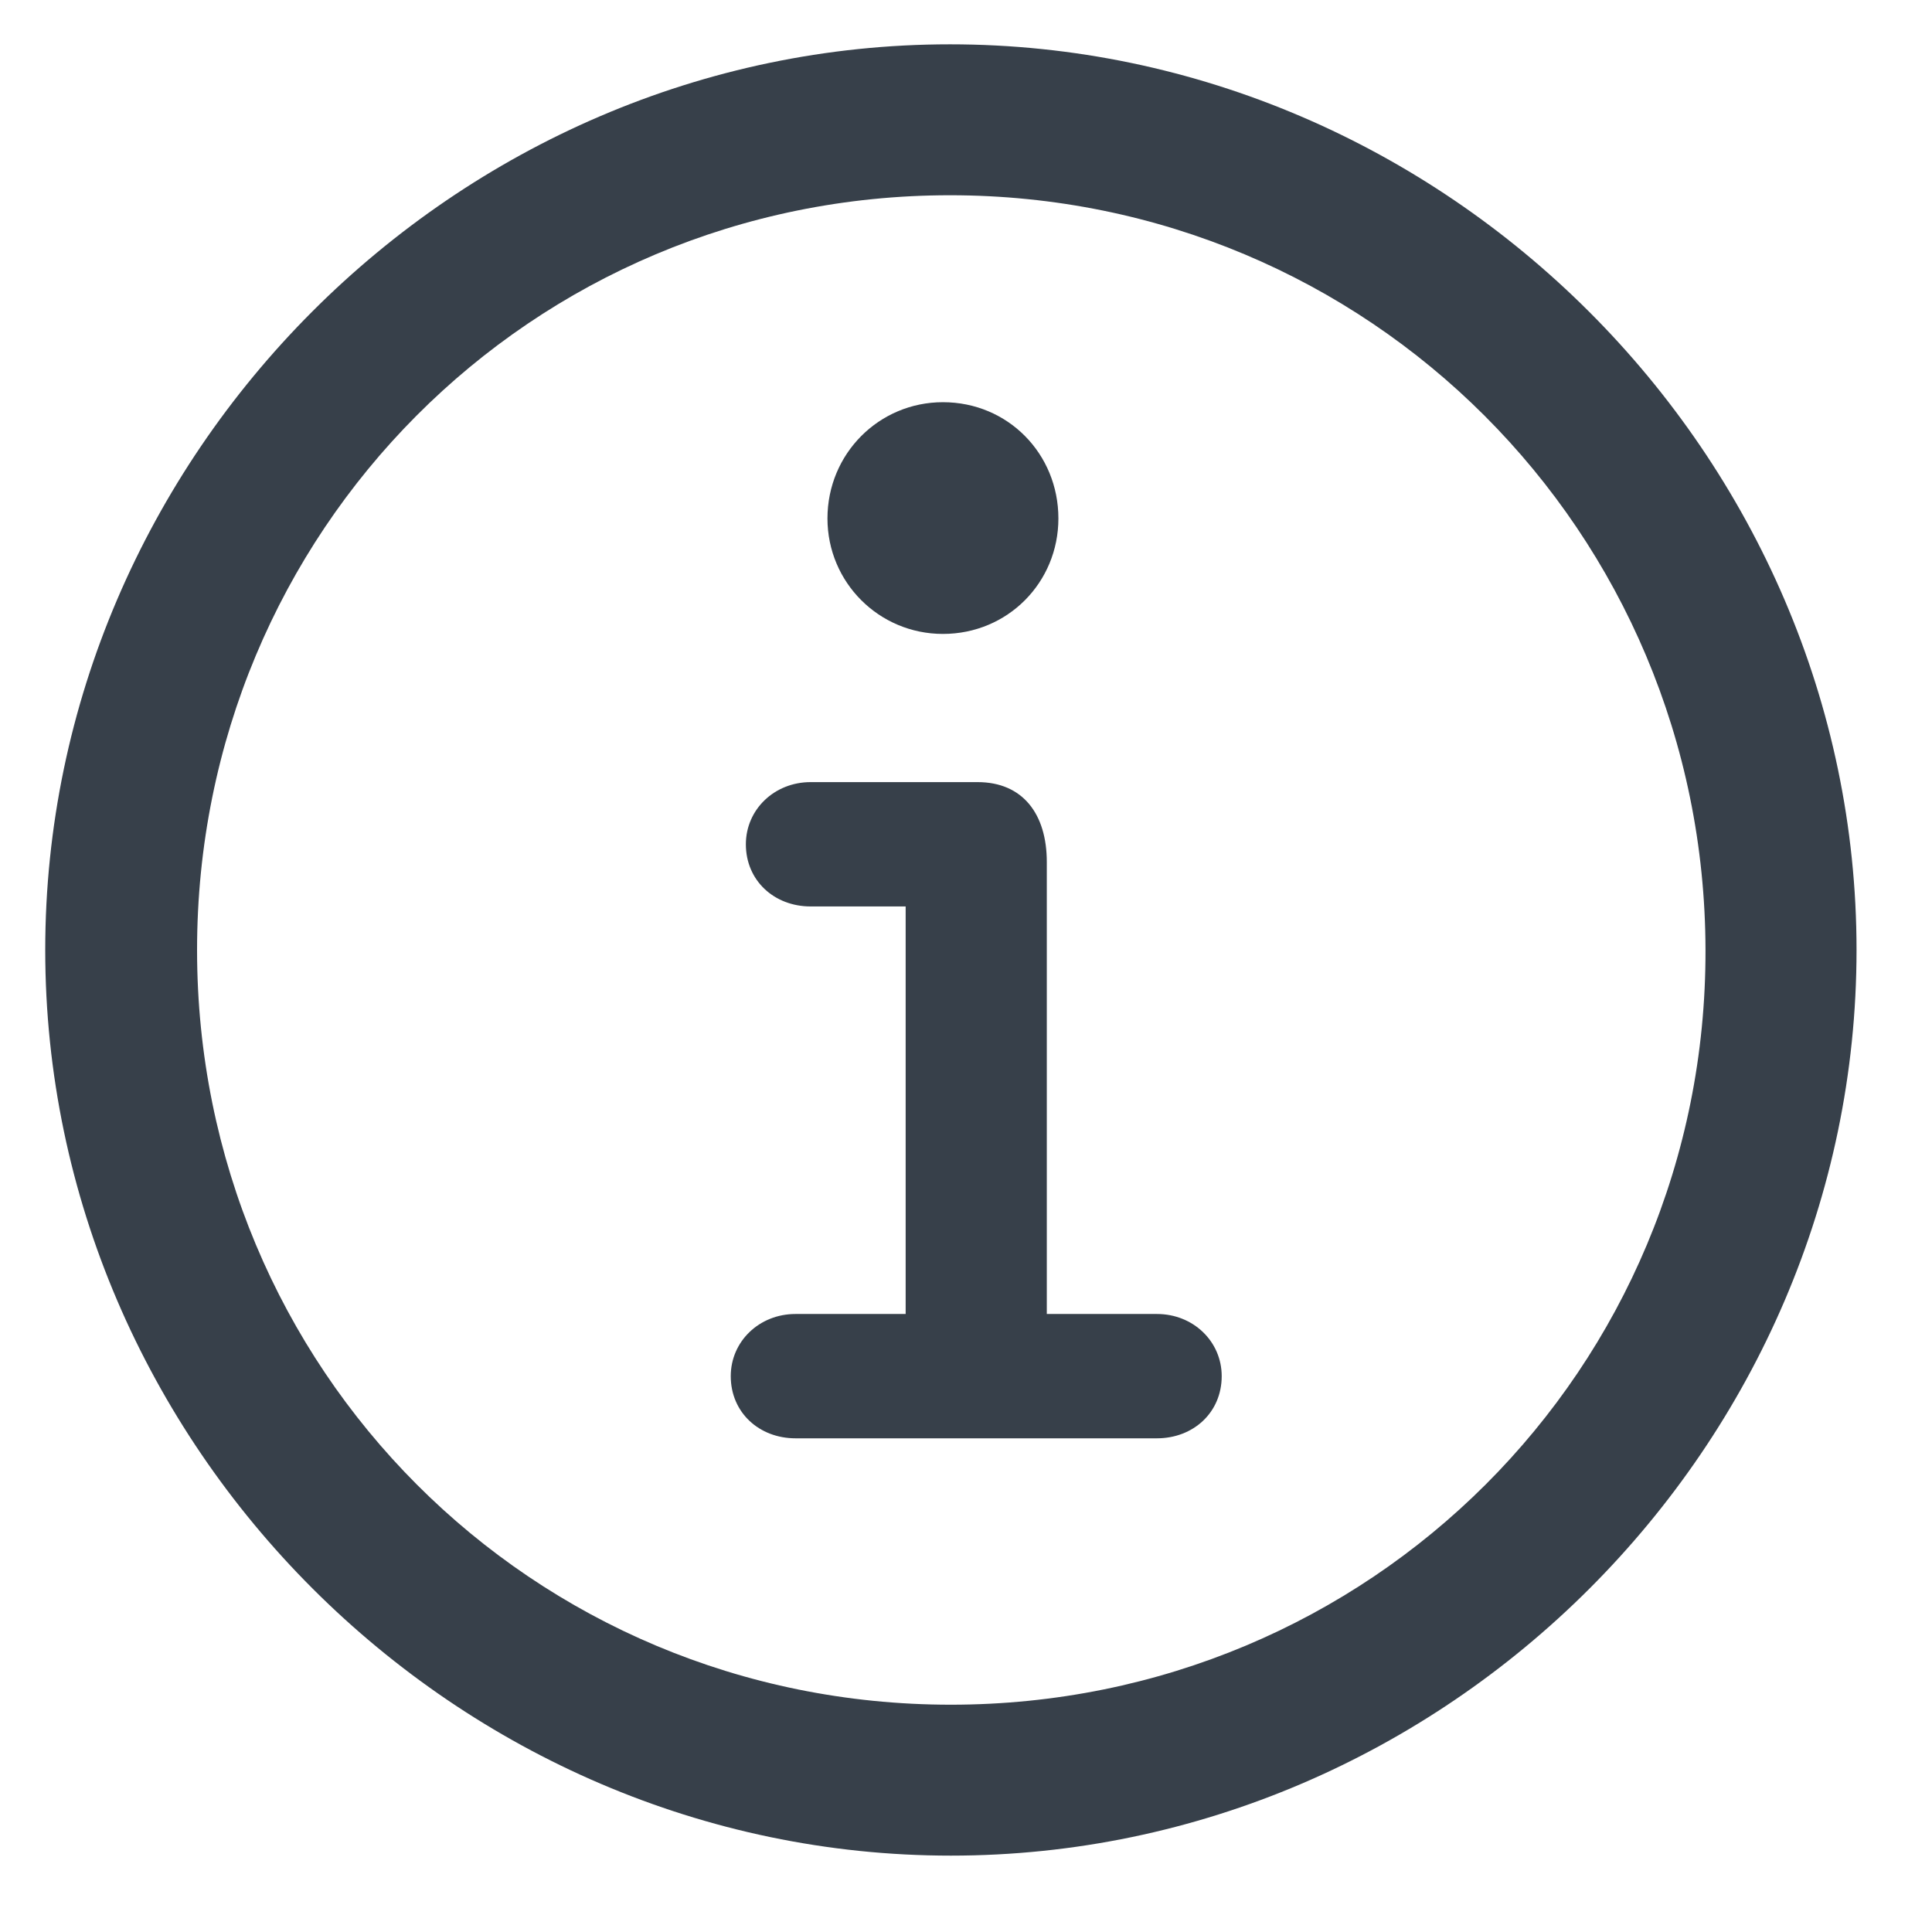
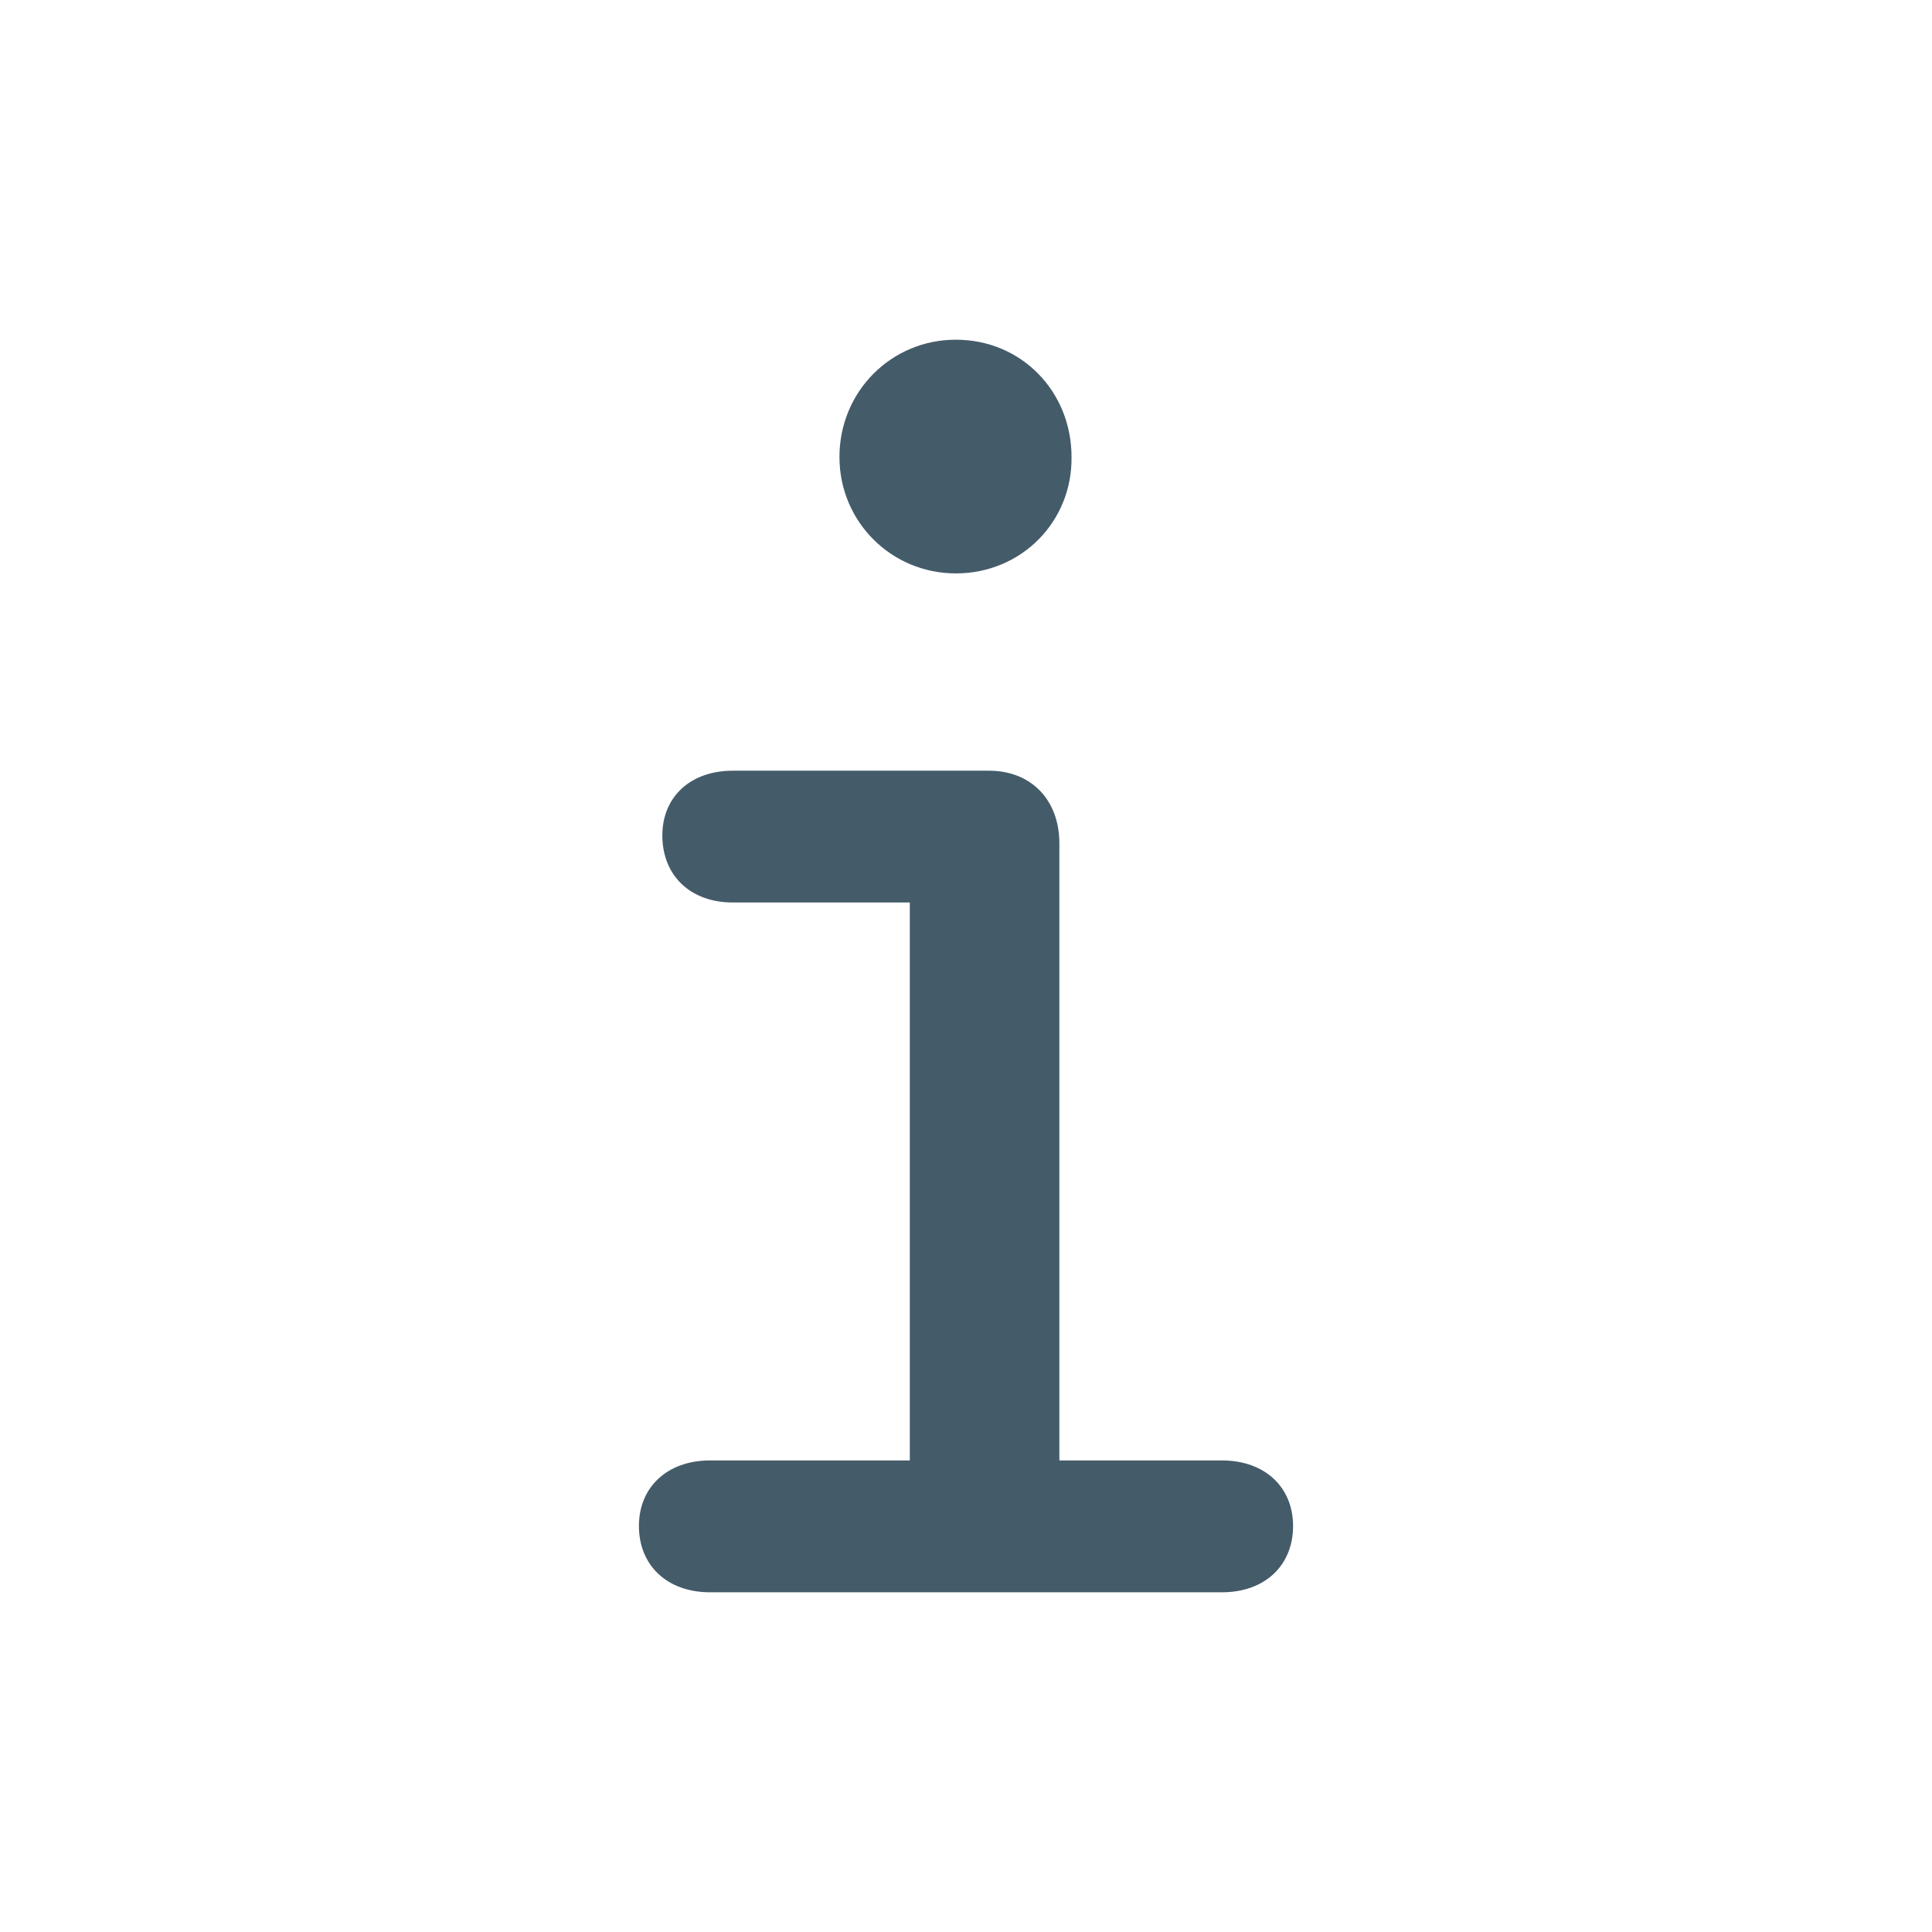
- <svg xmlns="http://www.w3.org/2000/svg" fill="none" height="17" viewBox="0 0 17 17" width="17">
-   <path d="m8.367 16.328c4.359 0 7.969-3.609 7.969-7.969 0-4.352-3.617-7.969-7.977-7.969-4.352 0-7.961 3.617-7.961 7.969 0 4.359 3.617 7.969 7.969 7.969zm0-1.328c-3.688 0-6.633-2.953-6.633-6.641 0-3.68 2.938-6.641 6.625-6.641 3.688 0 6.641 2.961 6.648 6.641.008 3.688-2.953 6.641-6.641 6.641zm-.07-9.422c.57 0 1.016-.453 1.016-1.016 0-.57-.445-1.023-1.016-1.023-.562 0-1.016.453-1.016 1.023 0 .562.453 1.016 1.016 1.016zm-1.297 7.078h3.18c.32 0 .57-.227.57-.547 0-.305-.25-.547-.57-.547h-.969v-3.977c0-.422-.211-.703-.609-.703h-1.469c-.32 0-.57.242-.57.547 0 .32.25.547.57.547h.836v3.586h-.969c-.32 0-.57.242-.57.547 0 .32.25.547.57.547z" fill="#37404a" />
+ <svg xmlns="http://www.w3.org/2000/svg" width="24" height="24" viewBox="0 0 24 24" fill="none">
+   <path d="M10.428 5.677C10.428 6.48 11.071 7.123 11.874 7.123C12.688 7.123 13.321 6.48 13.311 5.677C13.311 4.863 12.688 4.22 11.874 4.22C11.071 4.22 10.428 4.863 10.428 5.677ZM7.937 18.956C7.937 19.448 8.289 19.78 8.821 19.78H15.179C15.712 19.78 16.063 19.448 16.063 18.956C16.063 18.474 15.712 18.142 15.179 18.142H13.16V10.478C13.16 9.936 12.809 9.574 12.286 9.574H9.102C8.58 9.574 8.228 9.896 8.228 10.378C8.228 10.88 8.58 11.211 9.102 11.211H11.302V18.142H8.821C8.289 18.142 7.937 18.474 7.937 18.956Z" fill="#445B6A" />
</svg>
